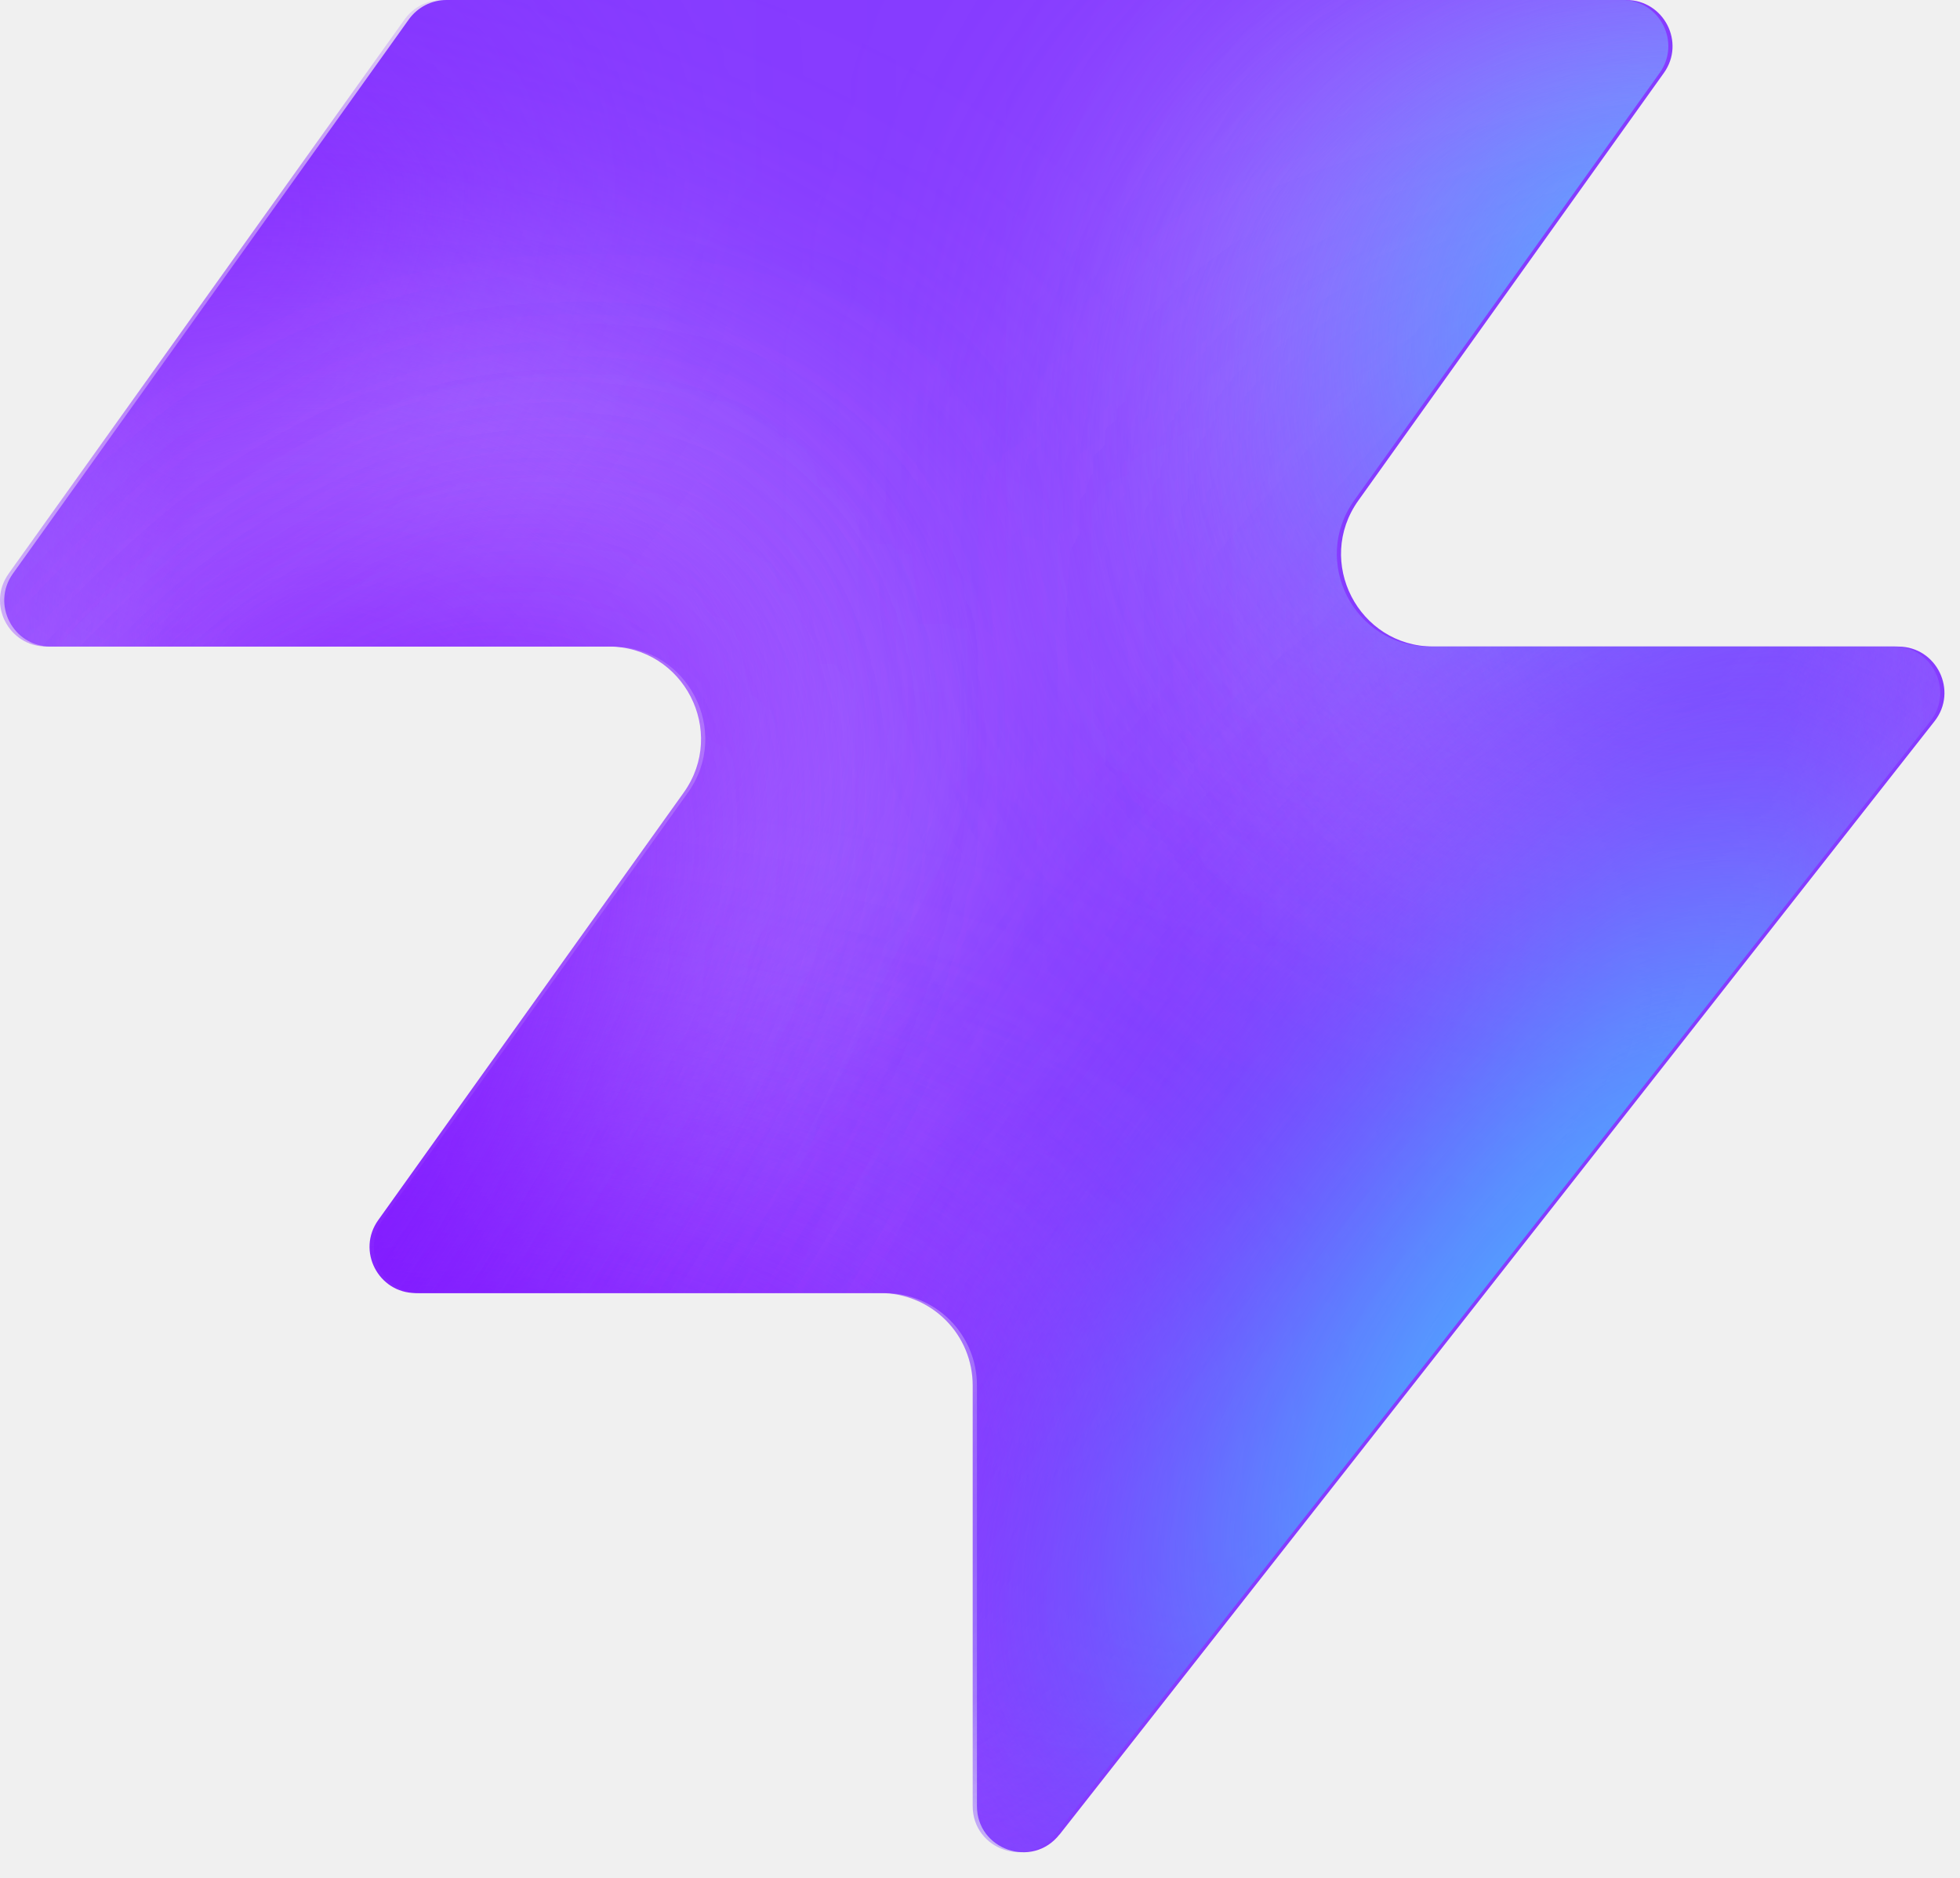
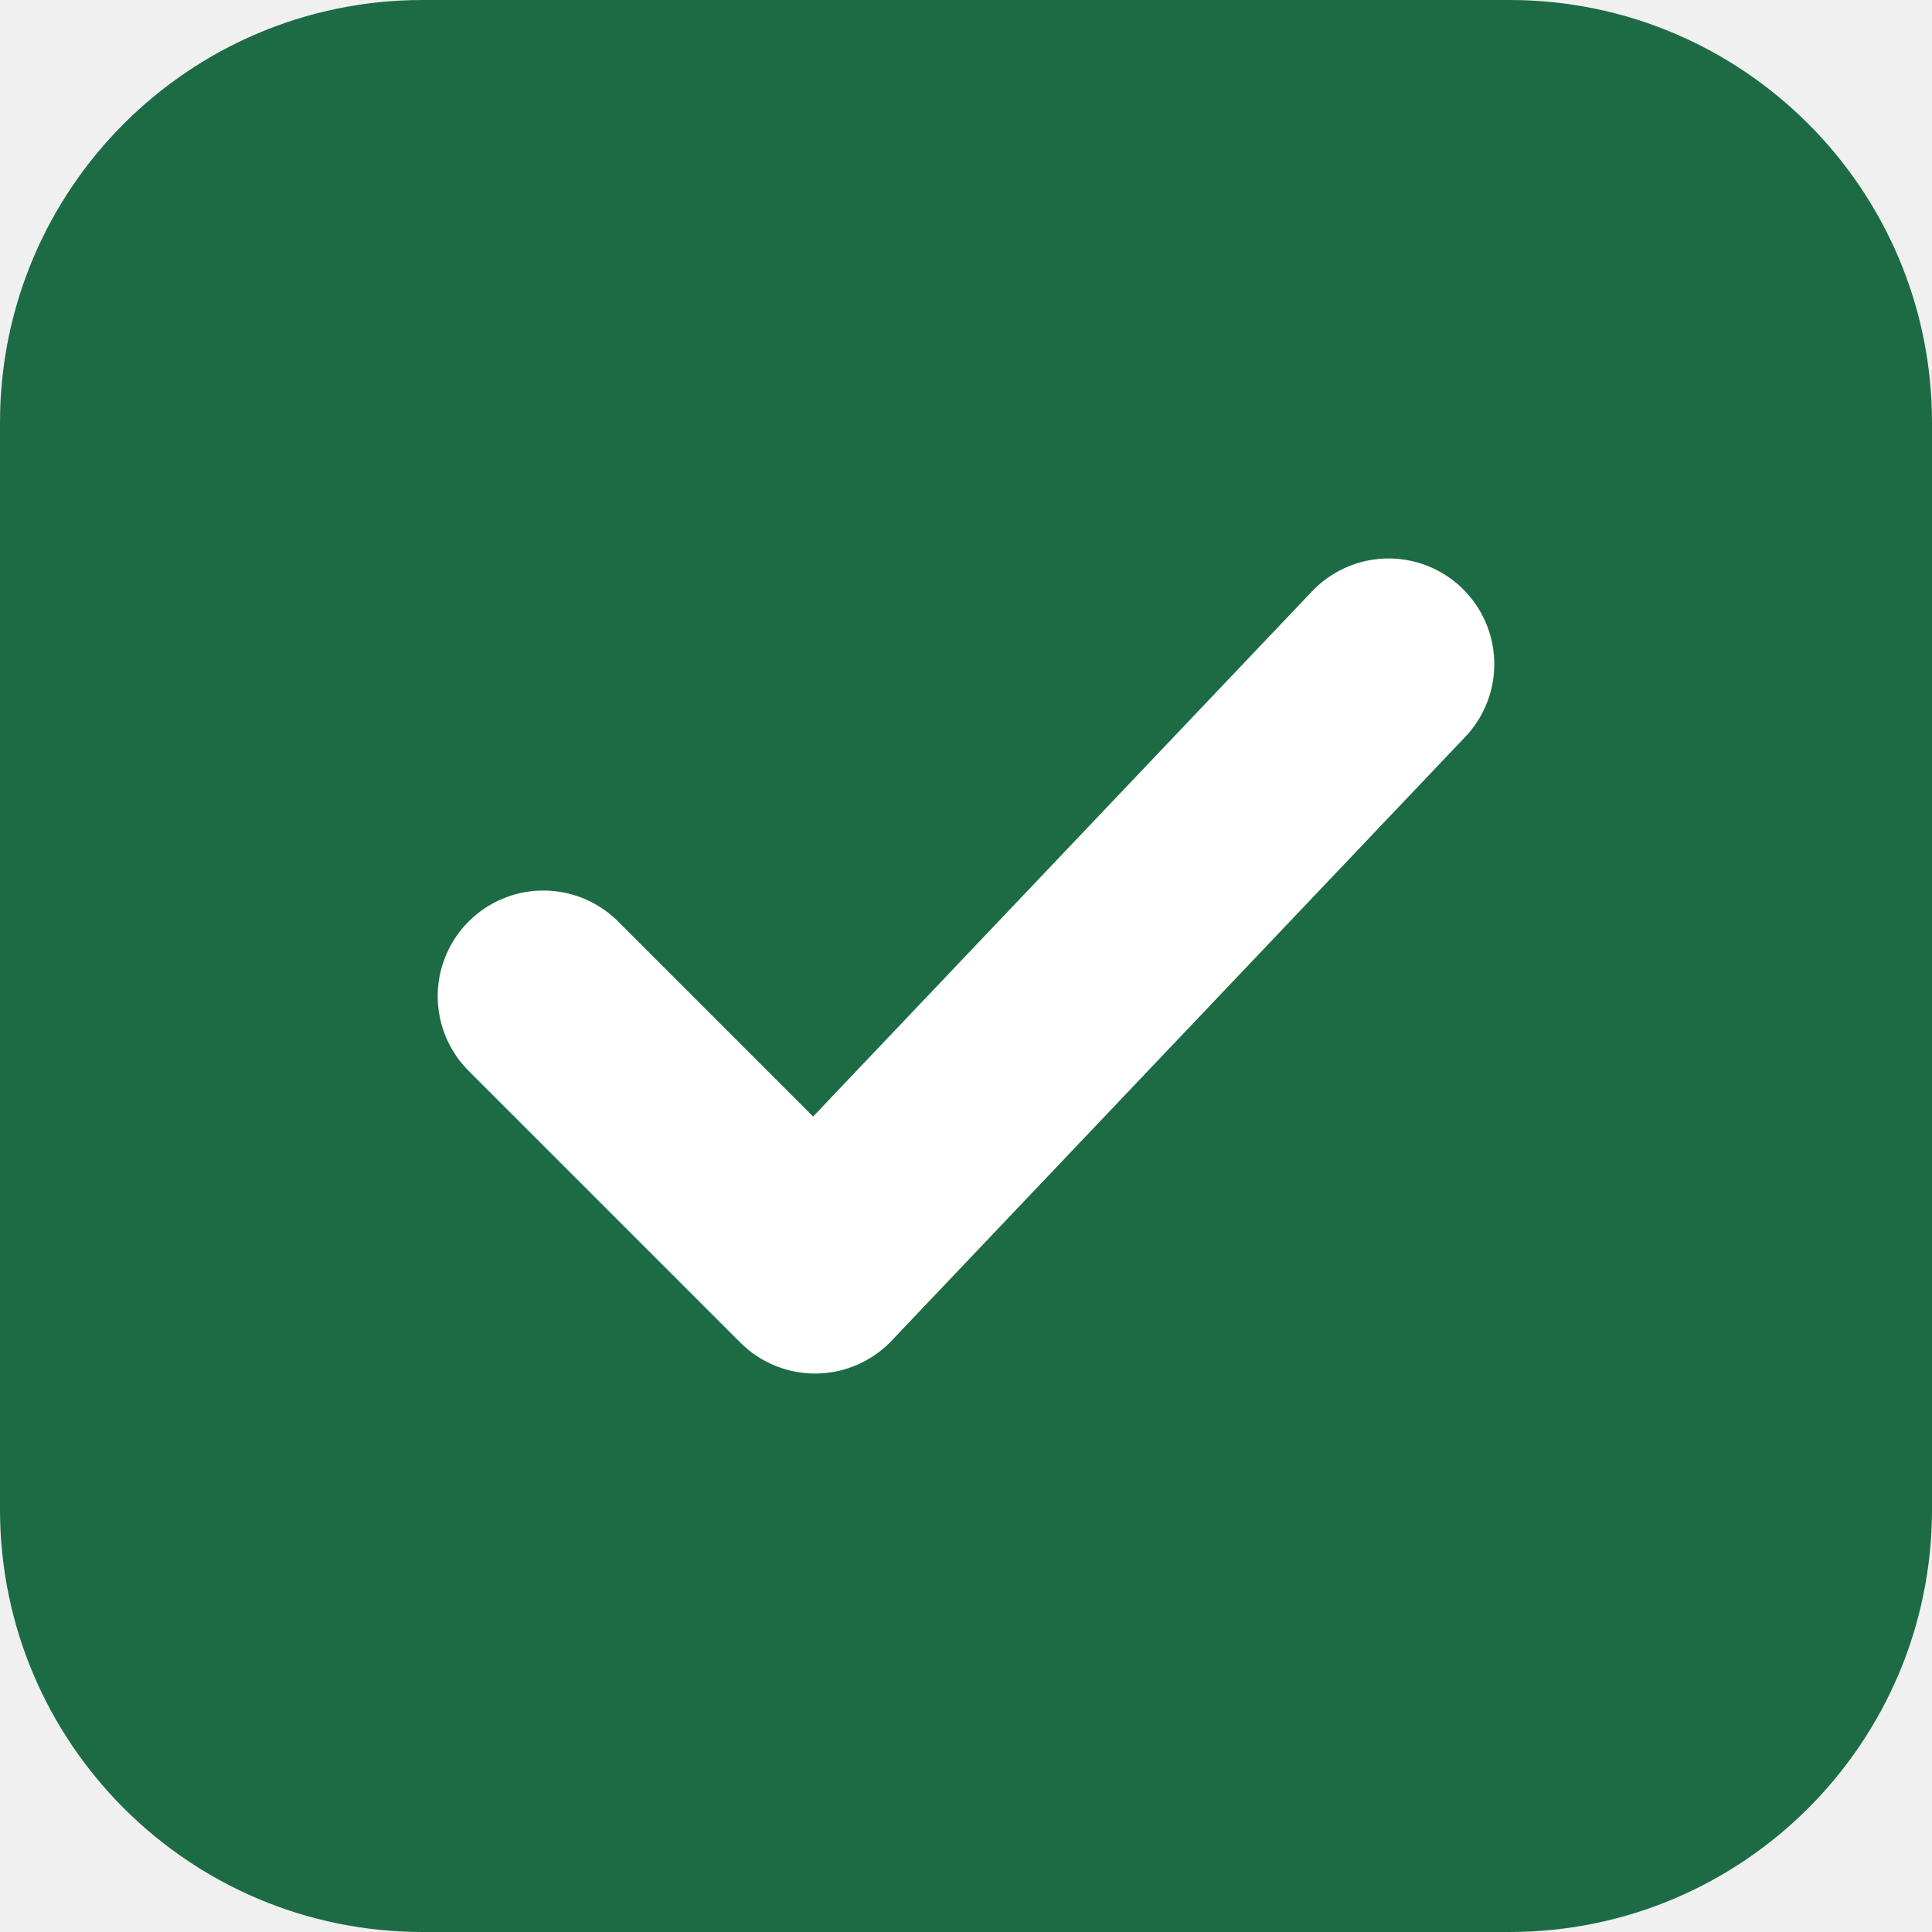
- <svg xmlns="http://www.w3.org/2000/svg" width="48" height="46" fill="none" viewBox="0 0 48 46">
-   <path fill="#863bff" d="M25.946 44.938c-.664.845-2.021.375-2.021-.698V33.937a2.26 2.26 0 0 0-2.262-2.262H10.287c-.92 0-1.456-1.04-.92-1.788l7.48-10.471c1.07-1.497 0-3.578-1.842-3.578H1.237c-.92 0-1.456-1.04-.92-1.788L10.013.474c.214-.297.556-.474.92-.474h28.894c.92 0 1.456 1.04.92 1.788l-7.48 10.471c-1.07 1.498 0 3.579 1.842 3.579h11.377c.943 0 1.473 1.088.89 1.83L25.947 44.94z" style="fill:#863bff;fill:color(display-p3 .525 .23 1);fill-opacity:1" />
-   <mask id="a" width="48" height="46" x="0" y="0" maskUnits="userSpaceOnUse" style="mask-type:alpha">
-     <path fill="#000" d="M25.842 44.938c-.664.844-2.021.375-2.021-.698V33.937a2.26 2.26 0 0 0-2.262-2.262H10.183c-.92 0-1.456-1.04-.92-1.788l7.48-10.471c1.07-1.498 0-3.579-1.842-3.579H1.133c-.92 0-1.456-1.04-.92-1.787L9.91.473c.214-.297.556-.474.92-.474h28.894c.92 0 1.456 1.04.92 1.788l-7.48 10.471c-1.07 1.498 0 3.578 1.842 3.578h11.377c.943 0 1.473 1.088.89 1.832L25.843 44.94z" style="fill:#000;fill-opacity:1" />
-   </mask>
-   <g mask="url(#a)">
-     <g filter="url(#b)">
-       <ellipse cx="5.508" cy="14.704" fill="#ede6ff" rx="5.508" ry="14.704" style="fill:#ede6ff;fill:color(display-p3 .927 .903 1);fill-opacity:1" transform="matrix(.00324 1 1 -.00324 -4.47 31.516)" />
-     </g>
-     <g filter="url(#c)">
-       <ellipse cx="10.399" cy="29.851" fill="#ede6ff" rx="10.399" ry="29.851" style="fill:#ede6ff;fill:color(display-p3 .927 .903 1);fill-opacity:1" transform="matrix(.00324 1 1 -.00324 -39.328 7.883)" />
-     </g>
-     <g filter="url(#d)">
-       <ellipse cx="5.508" cy="30.487" fill="#7e14ff" rx="5.508" ry="30.487" style="fill:#7e14ff;fill:color(display-p3 .492 .077 1);fill-opacity:1" transform="rotate(89.814 -25.913 -14.639)scale(1 -1)" />
-     </g>
-     <g filter="url(#e)">
-       <ellipse cx="5.508" cy="30.599" fill="#7e14ff" rx="5.508" ry="30.599" style="fill:#7e14ff;fill:color(display-p3 .492 .077 1);fill-opacity:1" transform="rotate(89.814 -32.644 -3.334)scale(1 -1)" />
-     </g>
-     <g filter="url(#f)">
-       <ellipse cx="5.508" cy="30.599" fill="#7e14ff" rx="5.508" ry="30.599" style="fill:#7e14ff;fill:color(display-p3 .492 .077 1);fill-opacity:1" transform="matrix(.00324 1 1 -.00324 -34.34 30.47)" />
-     </g>
-     <g filter="url(#g)">
-       <ellipse cx="14.072" cy="22.078" fill="#ede6ff" rx="14.072" ry="22.078" style="fill:#ede6ff;fill:color(display-p3 .927 .903 1);fill-opacity:1" transform="rotate(93.35 24.506 48.493)scale(-1 1)" />
-     </g>
-     <g filter="url(#h)">
-       <ellipse cx="3.47" cy="21.501" fill="#7e14ff" rx="3.47" ry="21.501" style="fill:#7e14ff;fill:color(display-p3 .492 .077 1);fill-opacity:1" transform="rotate(89.009 28.708 47.59)scale(-1 1)" />
-     </g>
-     <g filter="url(#i)">
-       <ellipse cx="3.47" cy="21.501" fill="#7e14ff" rx="3.47" ry="21.501" style="fill:#7e14ff;fill:color(display-p3 .492 .077 1);fill-opacity:1" transform="rotate(89.009 28.708 47.59)scale(-1 1)" />
-     </g>
-     <g filter="url(#j)">
-       <ellipse cx=".387" cy="8.972" fill="#7e14ff" rx="4.407" ry="29.108" style="fill:#7e14ff;fill:color(display-p3 .492 .077 1);fill-opacity:1" transform="rotate(39.51 .387 8.972)" />
-     </g>
-     <g filter="url(#k)">
-       <ellipse cx="47.523" cy="-6.092" fill="#7e14ff" rx="4.407" ry="29.108" style="fill:#7e14ff;fill:color(display-p3 .492 .077 1);fill-opacity:1" transform="rotate(37.892 47.523 -6.092)" />
-     </g>
-     <g filter="url(#l)">
-       <ellipse cx="41.412" cy="6.333" fill="#47bfff" rx="5.971" ry="9.665" style="fill:#47bfff;fill:color(display-p3 .28 .748 1);fill-opacity:1" transform="rotate(37.892 41.412 6.333)" />
-     </g>
-     <g filter="url(#m)">
-       <ellipse cx="-1.879" cy="38.332" fill="#7e14ff" rx="4.407" ry="29.108" style="fill:#7e14ff;fill:color(display-p3 .492 .077 1);fill-opacity:1" transform="rotate(37.892 -1.88 38.332)" />
-     </g>
-     <g filter="url(#n)">
-       <ellipse cx="-1.879" cy="38.332" fill="#7e14ff" rx="4.407" ry="29.108" style="fill:#7e14ff;fill:color(display-p3 .492 .077 1);fill-opacity:1" transform="rotate(37.892 -1.88 38.332)" />
-     </g>
-     <g filter="url(#o)">
-       <ellipse cx="35.651" cy="29.907" fill="#7e14ff" rx="4.407" ry="29.108" style="fill:#7e14ff;fill:color(display-p3 .492 .077 1);fill-opacity:1" transform="rotate(37.892 35.651 29.907)" />
-     </g>
-     <g filter="url(#p)">
-       <ellipse cx="38.418" cy="32.4" fill="#47bfff" rx="5.971" ry="15.297" style="fill:#47bfff;fill:color(display-p3 .28 .748 1);fill-opacity:1" transform="rotate(37.892 38.418 32.4)" />
-     </g>
-   </g>
-   <defs>
-     <filter id="b" width="60.045" height="41.654" x="-19.77" y="16.149" color-interpolation-filters="sRGB" filterUnits="userSpaceOnUse">
-       <feFlood flood-opacity="0" result="BackgroundImageFix" />
-       <feBlend in="SourceGraphic" in2="BackgroundImageFix" result="shape" />
-       <feGaussianBlur result="effect1_foregroundBlur_2002_17158" stdDeviation="7.659" />
-     </filter>
-     <filter id="c" width="90.34" height="51.437" x="-54.613" y="-7.533" color-interpolation-filters="sRGB" filterUnits="userSpaceOnUse">
-       <feFlood flood-opacity="0" result="BackgroundImageFix" />
-       <feBlend in="SourceGraphic" in2="BackgroundImageFix" result="shape" />
-       <feGaussianBlur result="effect1_foregroundBlur_2002_17158" stdDeviation="7.659" />
-     </filter>
-     <filter id="d" width="79.355" height="29.4" x="-49.64" y="2.03" color-interpolation-filters="sRGB" filterUnits="userSpaceOnUse">
-       <feFlood flood-opacity="0" result="BackgroundImageFix" />
-       <feBlend in="SourceGraphic" in2="BackgroundImageFix" result="shape" />
-       <feGaussianBlur result="effect1_foregroundBlur_2002_17158" stdDeviation="4.596" />
-     </filter>
-     <filter id="e" width="79.579" height="29.4" x="-45.045" y="20.029" color-interpolation-filters="sRGB" filterUnits="userSpaceOnUse">
-       <feFlood flood-opacity="0" result="BackgroundImageFix" />
-       <feBlend in="SourceGraphic" in2="BackgroundImageFix" result="shape" />
-       <feGaussianBlur result="effect1_foregroundBlur_2002_17158" stdDeviation="4.596" />
-     </filter>
-     <filter id="f" width="79.579" height="29.4" x="-43.513" y="21.178" color-interpolation-filters="sRGB" filterUnits="userSpaceOnUse">
-       <feFlood flood-opacity="0" result="BackgroundImageFix" />
-       <feBlend in="SourceGraphic" in2="BackgroundImageFix" result="shape" />
-       <feGaussianBlur result="effect1_foregroundBlur_2002_17158" stdDeviation="4.596" />
-     </filter>
-     <filter id="g" width="74.749" height="58.852" x="15.756" y="-17.901" color-interpolation-filters="sRGB" filterUnits="userSpaceOnUse">
-       <feFlood flood-opacity="0" result="BackgroundImageFix" />
-       <feBlend in="SourceGraphic" in2="BackgroundImageFix" result="shape" />
-       <feGaussianBlur result="effect1_foregroundBlur_2002_17158" stdDeviation="7.659" />
-     </filter>
-     <filter id="h" width="61.377" height="25.362" x="23.548" y="2.284" color-interpolation-filters="sRGB" filterUnits="userSpaceOnUse">
-       <feFlood flood-opacity="0" result="BackgroundImageFix" />
-       <feBlend in="SourceGraphic" in2="BackgroundImageFix" result="shape" />
-       <feGaussianBlur result="effect1_foregroundBlur_2002_17158" stdDeviation="4.596" />
-     </filter>
-     <filter id="i" width="61.377" height="25.362" x="23.548" y="2.284" color-interpolation-filters="sRGB" filterUnits="userSpaceOnUse">
-       <feFlood flood-opacity="0" result="BackgroundImageFix" />
-       <feBlend in="SourceGraphic" in2="BackgroundImageFix" result="shape" />
-       <feGaussianBlur result="effect1_foregroundBlur_2002_17158" stdDeviation="4.596" />
-     </filter>
-     <filter id="j" width="56.045" height="63.649" x="-27.636" y="-22.853" color-interpolation-filters="sRGB" filterUnits="userSpaceOnUse">
-       <feFlood flood-opacity="0" result="BackgroundImageFix" />
-       <feBlend in="SourceGraphic" in2="BackgroundImageFix" result="shape" />
-       <feGaussianBlur result="effect1_foregroundBlur_2002_17158" stdDeviation="4.596" />
-     </filter>
-     <filter id="k" width="54.814" height="64.646" x="20.116" y="-38.415" color-interpolation-filters="sRGB" filterUnits="userSpaceOnUse">
-       <feFlood flood-opacity="0" result="BackgroundImageFix" />
-       <feBlend in="SourceGraphic" in2="BackgroundImageFix" result="shape" />
-       <feGaussianBlur result="effect1_foregroundBlur_2002_17158" stdDeviation="4.596" />
-     </filter>
-     <filter id="l" width="33.541" height="35.313" x="24.641" y="-11.323" color-interpolation-filters="sRGB" filterUnits="userSpaceOnUse">
-       <feFlood flood-opacity="0" result="BackgroundImageFix" />
-       <feBlend in="SourceGraphic" in2="BackgroundImageFix" result="shape" />
-       <feGaussianBlur result="effect1_foregroundBlur_2002_17158" stdDeviation="4.596" />
-     </filter>
-     <filter id="m" width="54.814" height="64.646" x="-29.286" y="6.009" color-interpolation-filters="sRGB" filterUnits="userSpaceOnUse">
-       <feFlood flood-opacity="0" result="BackgroundImageFix" />
-       <feBlend in="SourceGraphic" in2="BackgroundImageFix" result="shape" />
-       <feGaussianBlur result="effect1_foregroundBlur_2002_17158" stdDeviation="4.596" />
-     </filter>
-     <filter id="n" width="54.814" height="64.646" x="-29.286" y="6.009" color-interpolation-filters="sRGB" filterUnits="userSpaceOnUse">
-       <feFlood flood-opacity="0" result="BackgroundImageFix" />
-       <feBlend in="SourceGraphic" in2="BackgroundImageFix" result="shape" />
-       <feGaussianBlur result="effect1_foregroundBlur_2002_17158" stdDeviation="4.596" />
-     </filter>
-     <filter id="o" width="54.814" height="64.646" x="8.244" y="-2.416" color-interpolation-filters="sRGB" filterUnits="userSpaceOnUse">
-       <feFlood flood-opacity="0" result="BackgroundImageFix" />
-       <feBlend in="SourceGraphic" in2="BackgroundImageFix" result="shape" />
-       <feGaussianBlur result="effect1_foregroundBlur_2002_17158" stdDeviation="4.596" />
-     </filter>
-     <filter id="p" width="39.409" height="43.623" x="18.713" y="10.588" color-interpolation-filters="sRGB" filterUnits="userSpaceOnUse">
-       <feFlood flood-opacity="0" result="BackgroundImageFix" />
-       <feBlend in="SourceGraphic" in2="BackgroundImageFix" result="shape" />
-       <feGaussianBlur result="effect1_foregroundBlur_2002_17158" stdDeviation="4.596" />
-     </filter>
-   </defs>
+ <svg xmlns="http://www.w3.org/2000/svg" viewBox="0 0 64 64">
+   <rect width="64" height="64" rx="14" fill="#1d6b45" />
+   <path d="M18 33l9 9 19-20" fill="none" stroke="#fff" stroke-width="7" stroke-linecap="round" stroke-linejoin="round" />
</svg>
